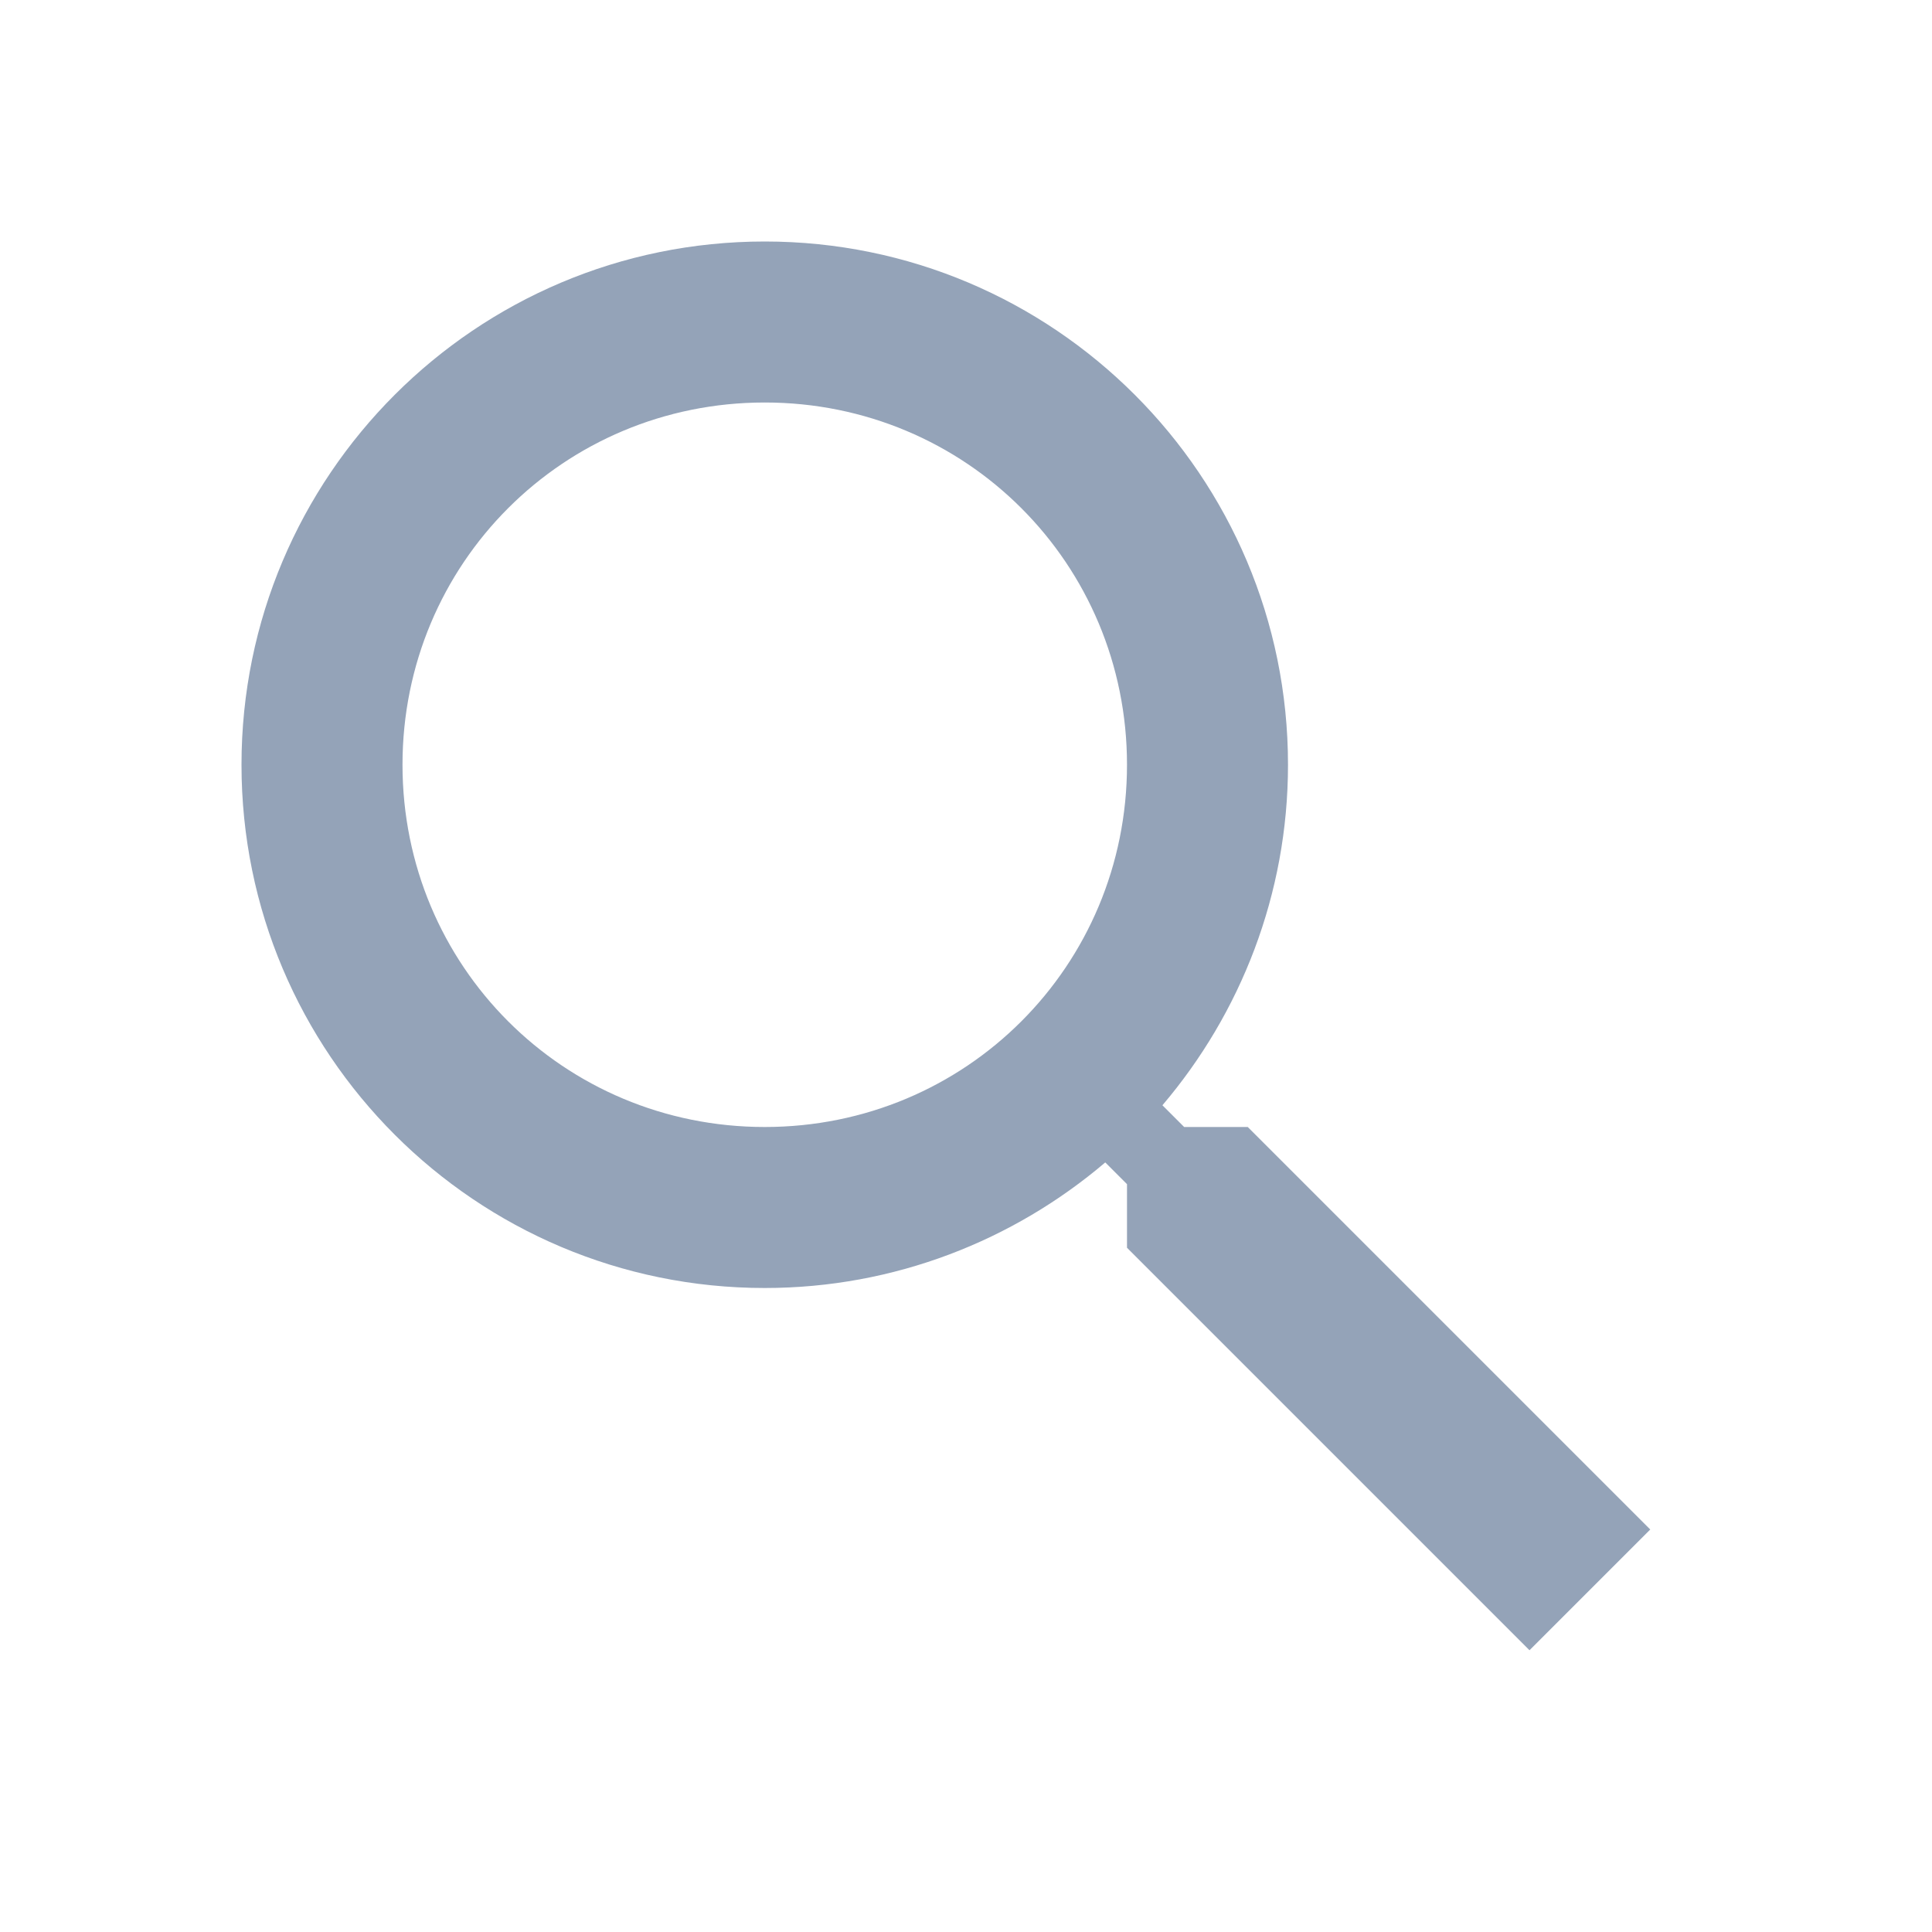
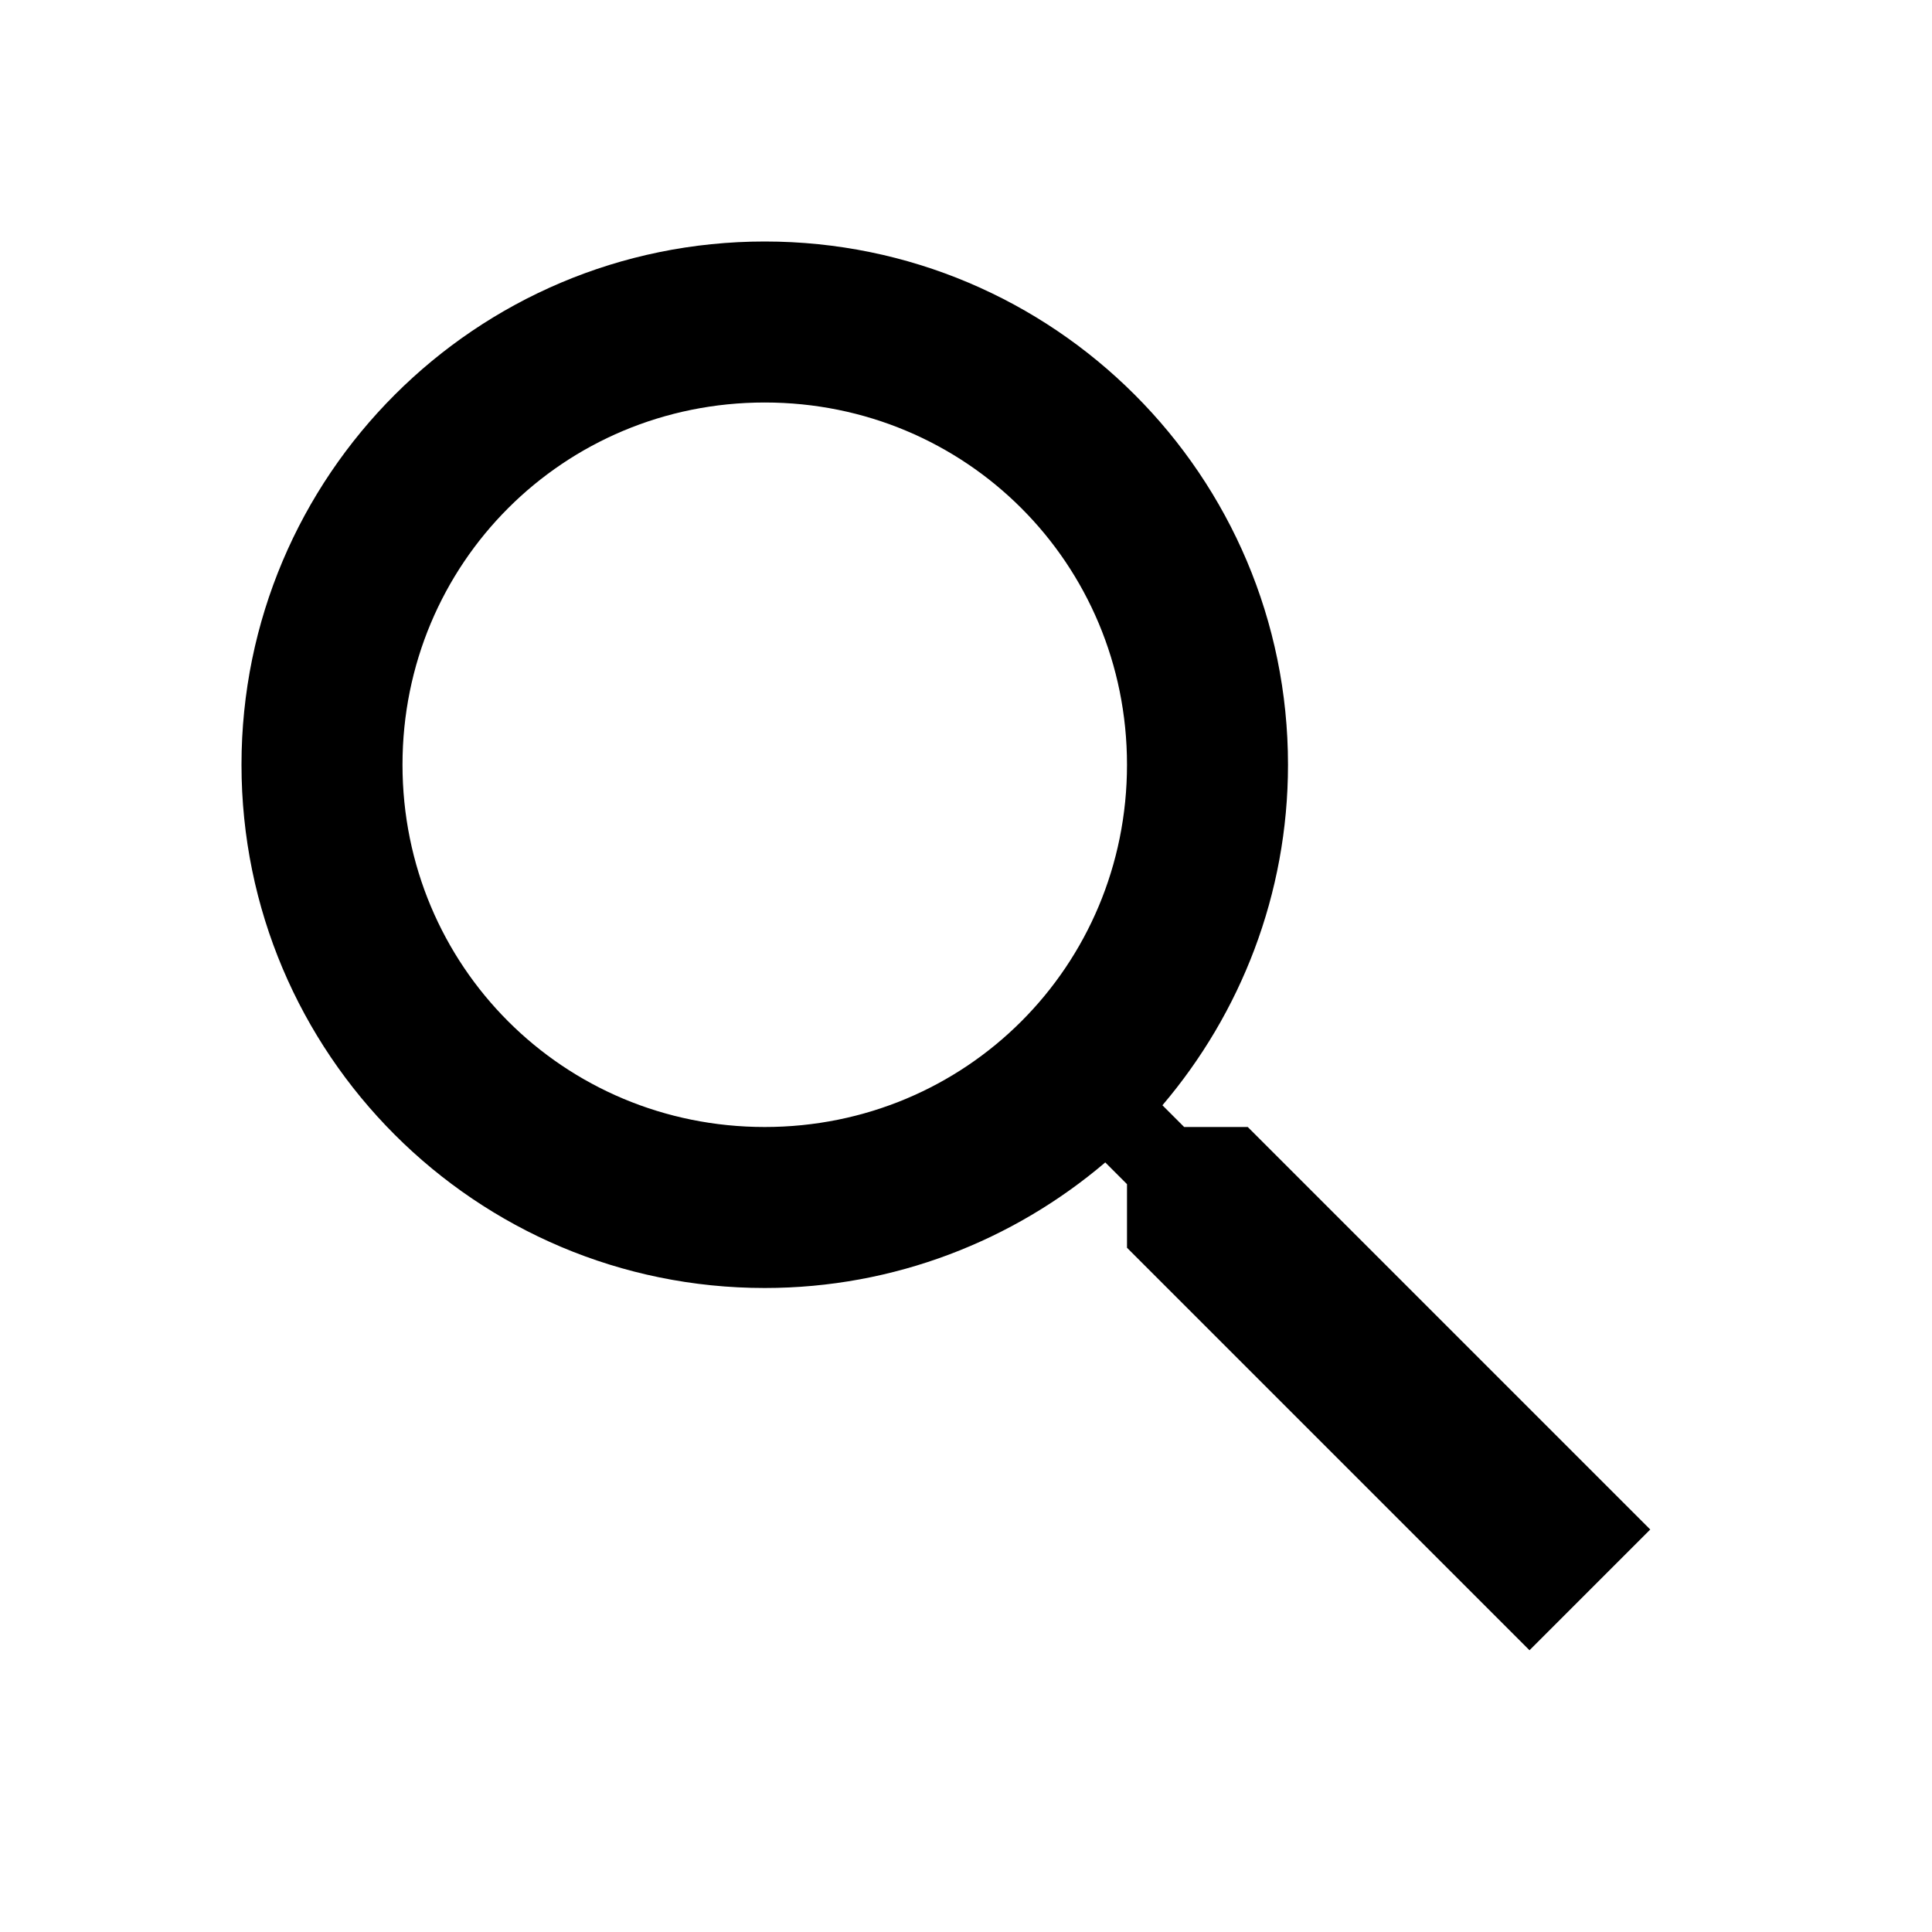
<svg xmlns="http://www.w3.org/2000/svg" viewBox="0 0 24 24">
-   <path fill="#94a3b8" d="M9.5,3A6.5,6.5 0 0,1 16,9.5C16,11.11 15.41,12.59 14.44,13.73L14.71,14H15.5L20.5,19L19,20.5L14,15.5V14.71L13.73,14.44C12.59,15.41 11.11,16 9.5,16A6.5,6.5 0 0,1 3,9.5A6.5,6.5 0 0,1 9.5,3M9.5,5C7,5 5,7 5,9.5C5,12 7,14 9.5,14C12,14 14,12 14,9.5C14,7 12,5 9.5,5Z" />
+   <path d="M9.5,3A6.5,6.5 0 0,1 16,9.5C16,11.11 15.41,12.59 14.44,13.73L14.71,14H15.5L20.5,19L19,20.5L14,15.5V14.71L13.73,14.44C12.59,15.41 11.11,16 9.5,16A6.5,6.5 0 0,1 3,9.5A6.5,6.5 0 0,1 9.5,3M9.5,5C7,5 5,7 5,9.5C5,12 7,14 9.5,14C12,14 14,12 14,9.5C14,7 12,5 9.5,5Z" />
</svg>
